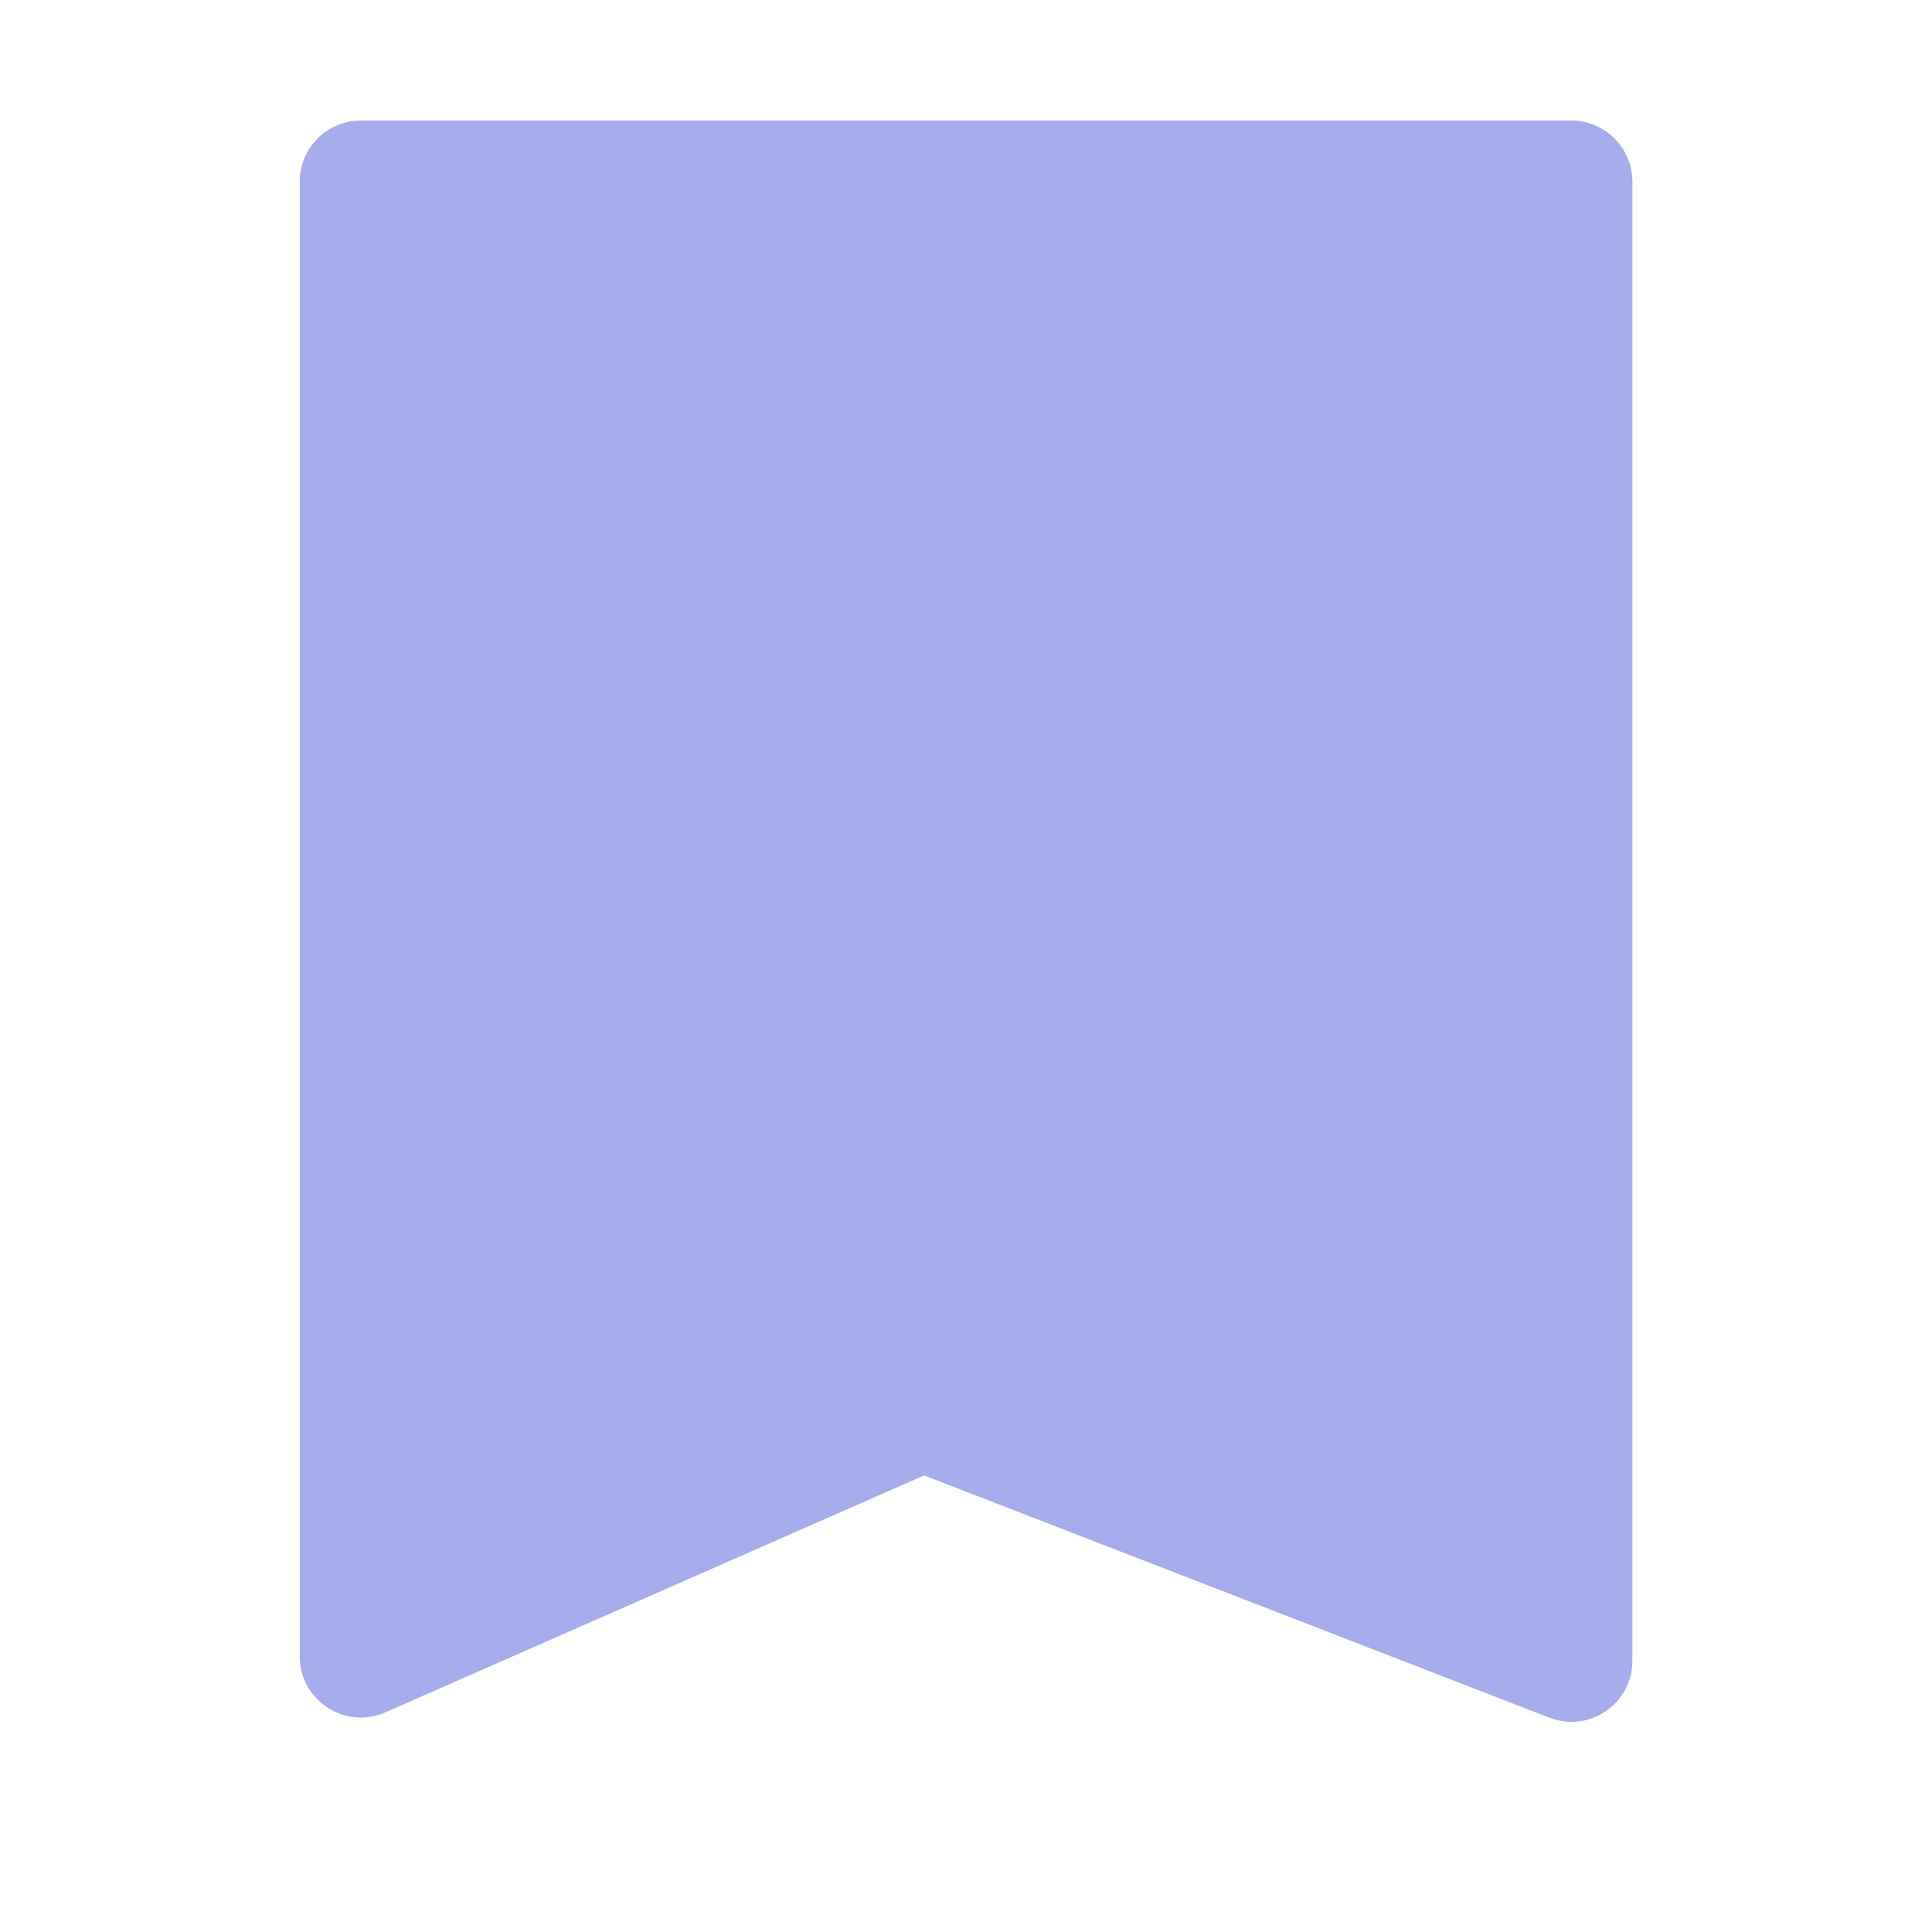
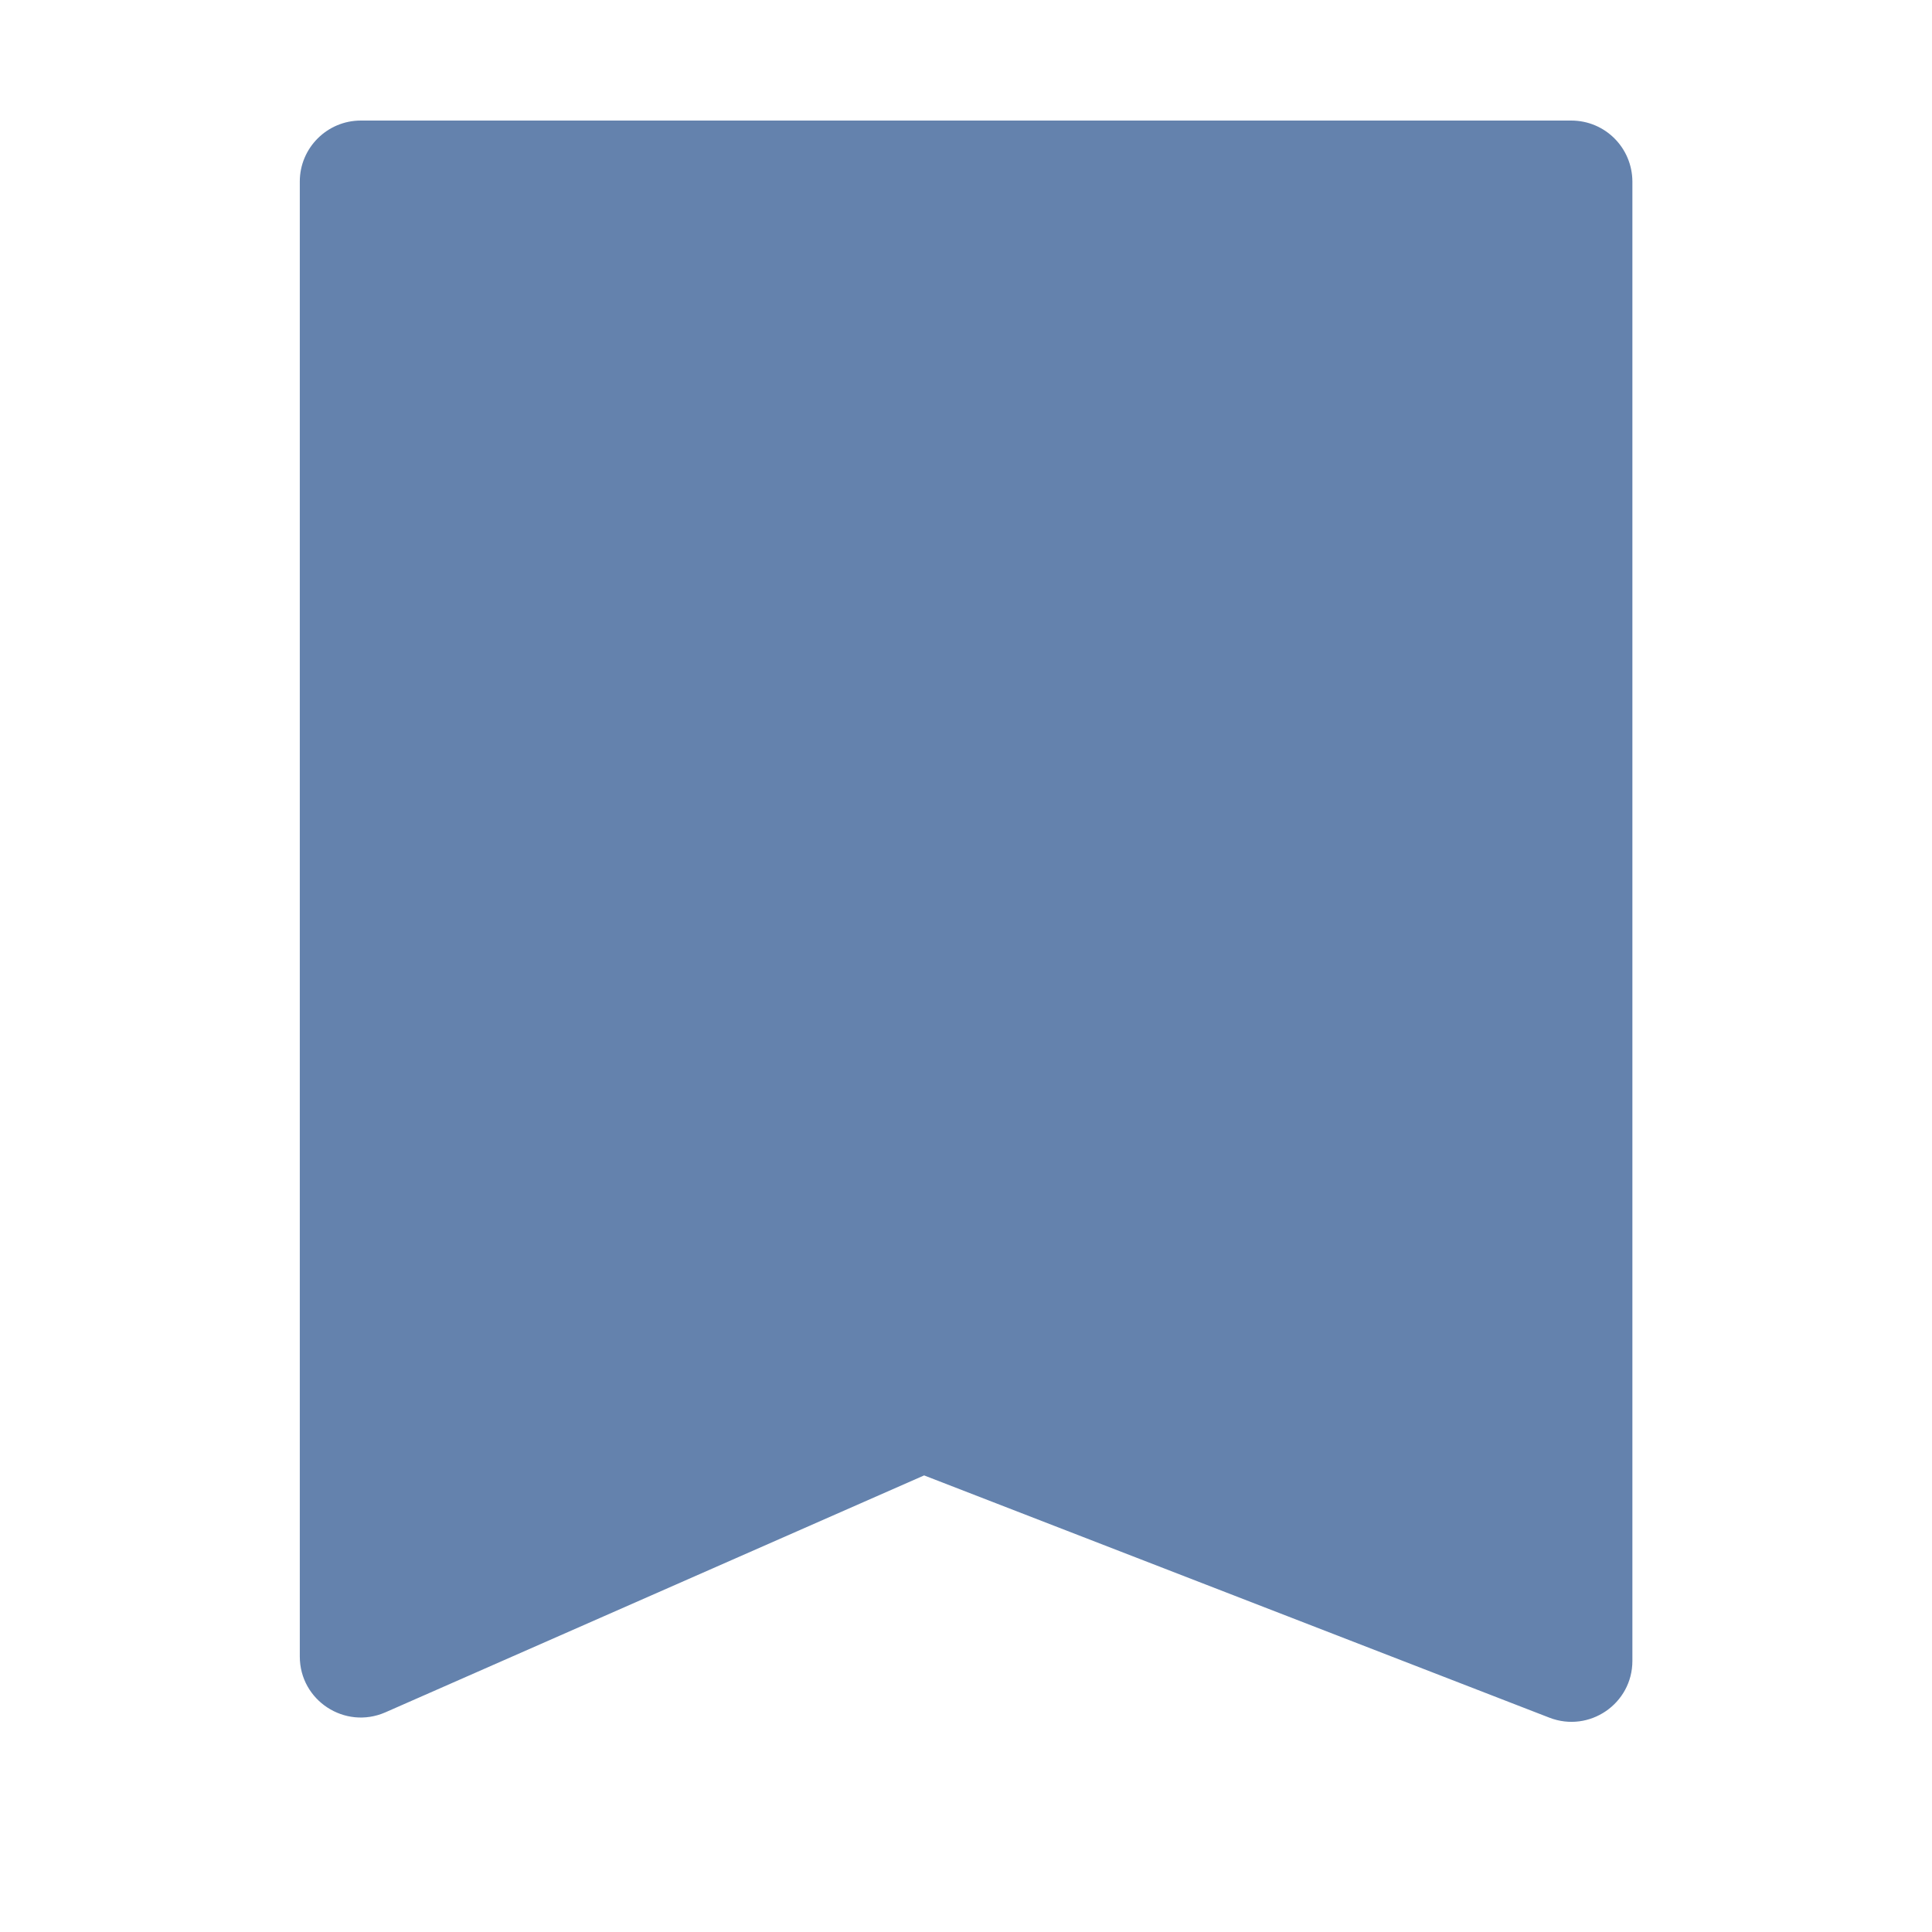
<svg xmlns="http://www.w3.org/2000/svg" t="1721910106783" class="icon" viewBox="0 0 1024 1024" version="1.1" p-id="6380" width="200" height="200">
-   <path d="M832.8 63.9H191.2c-17.8 0-32.3 14.5-32.3 32.3V878c0 23.3 23.9 38.9 45.3 29.6L489.8 782l331.4 128.4c21.2 8.2 44-7.4 44-30.1V96.2c-0.1-17.9-14.5-32.3-32.4-32.3z" fill="#a6acec" p-id="6381" />
+   <path d="M832.8 63.9H191.2c-17.8 0-32.3 14.5-32.3 32.3V878c0 23.3 23.9 38.9 45.3 29.6L489.8 782l331.4 128.4c21.2 8.2 44-7.4 44-30.1V96.2c-0.1-17.9-14.5-32.3-32.4-32.3z" fill="#6482AD" p-id="6381" />
</svg>
